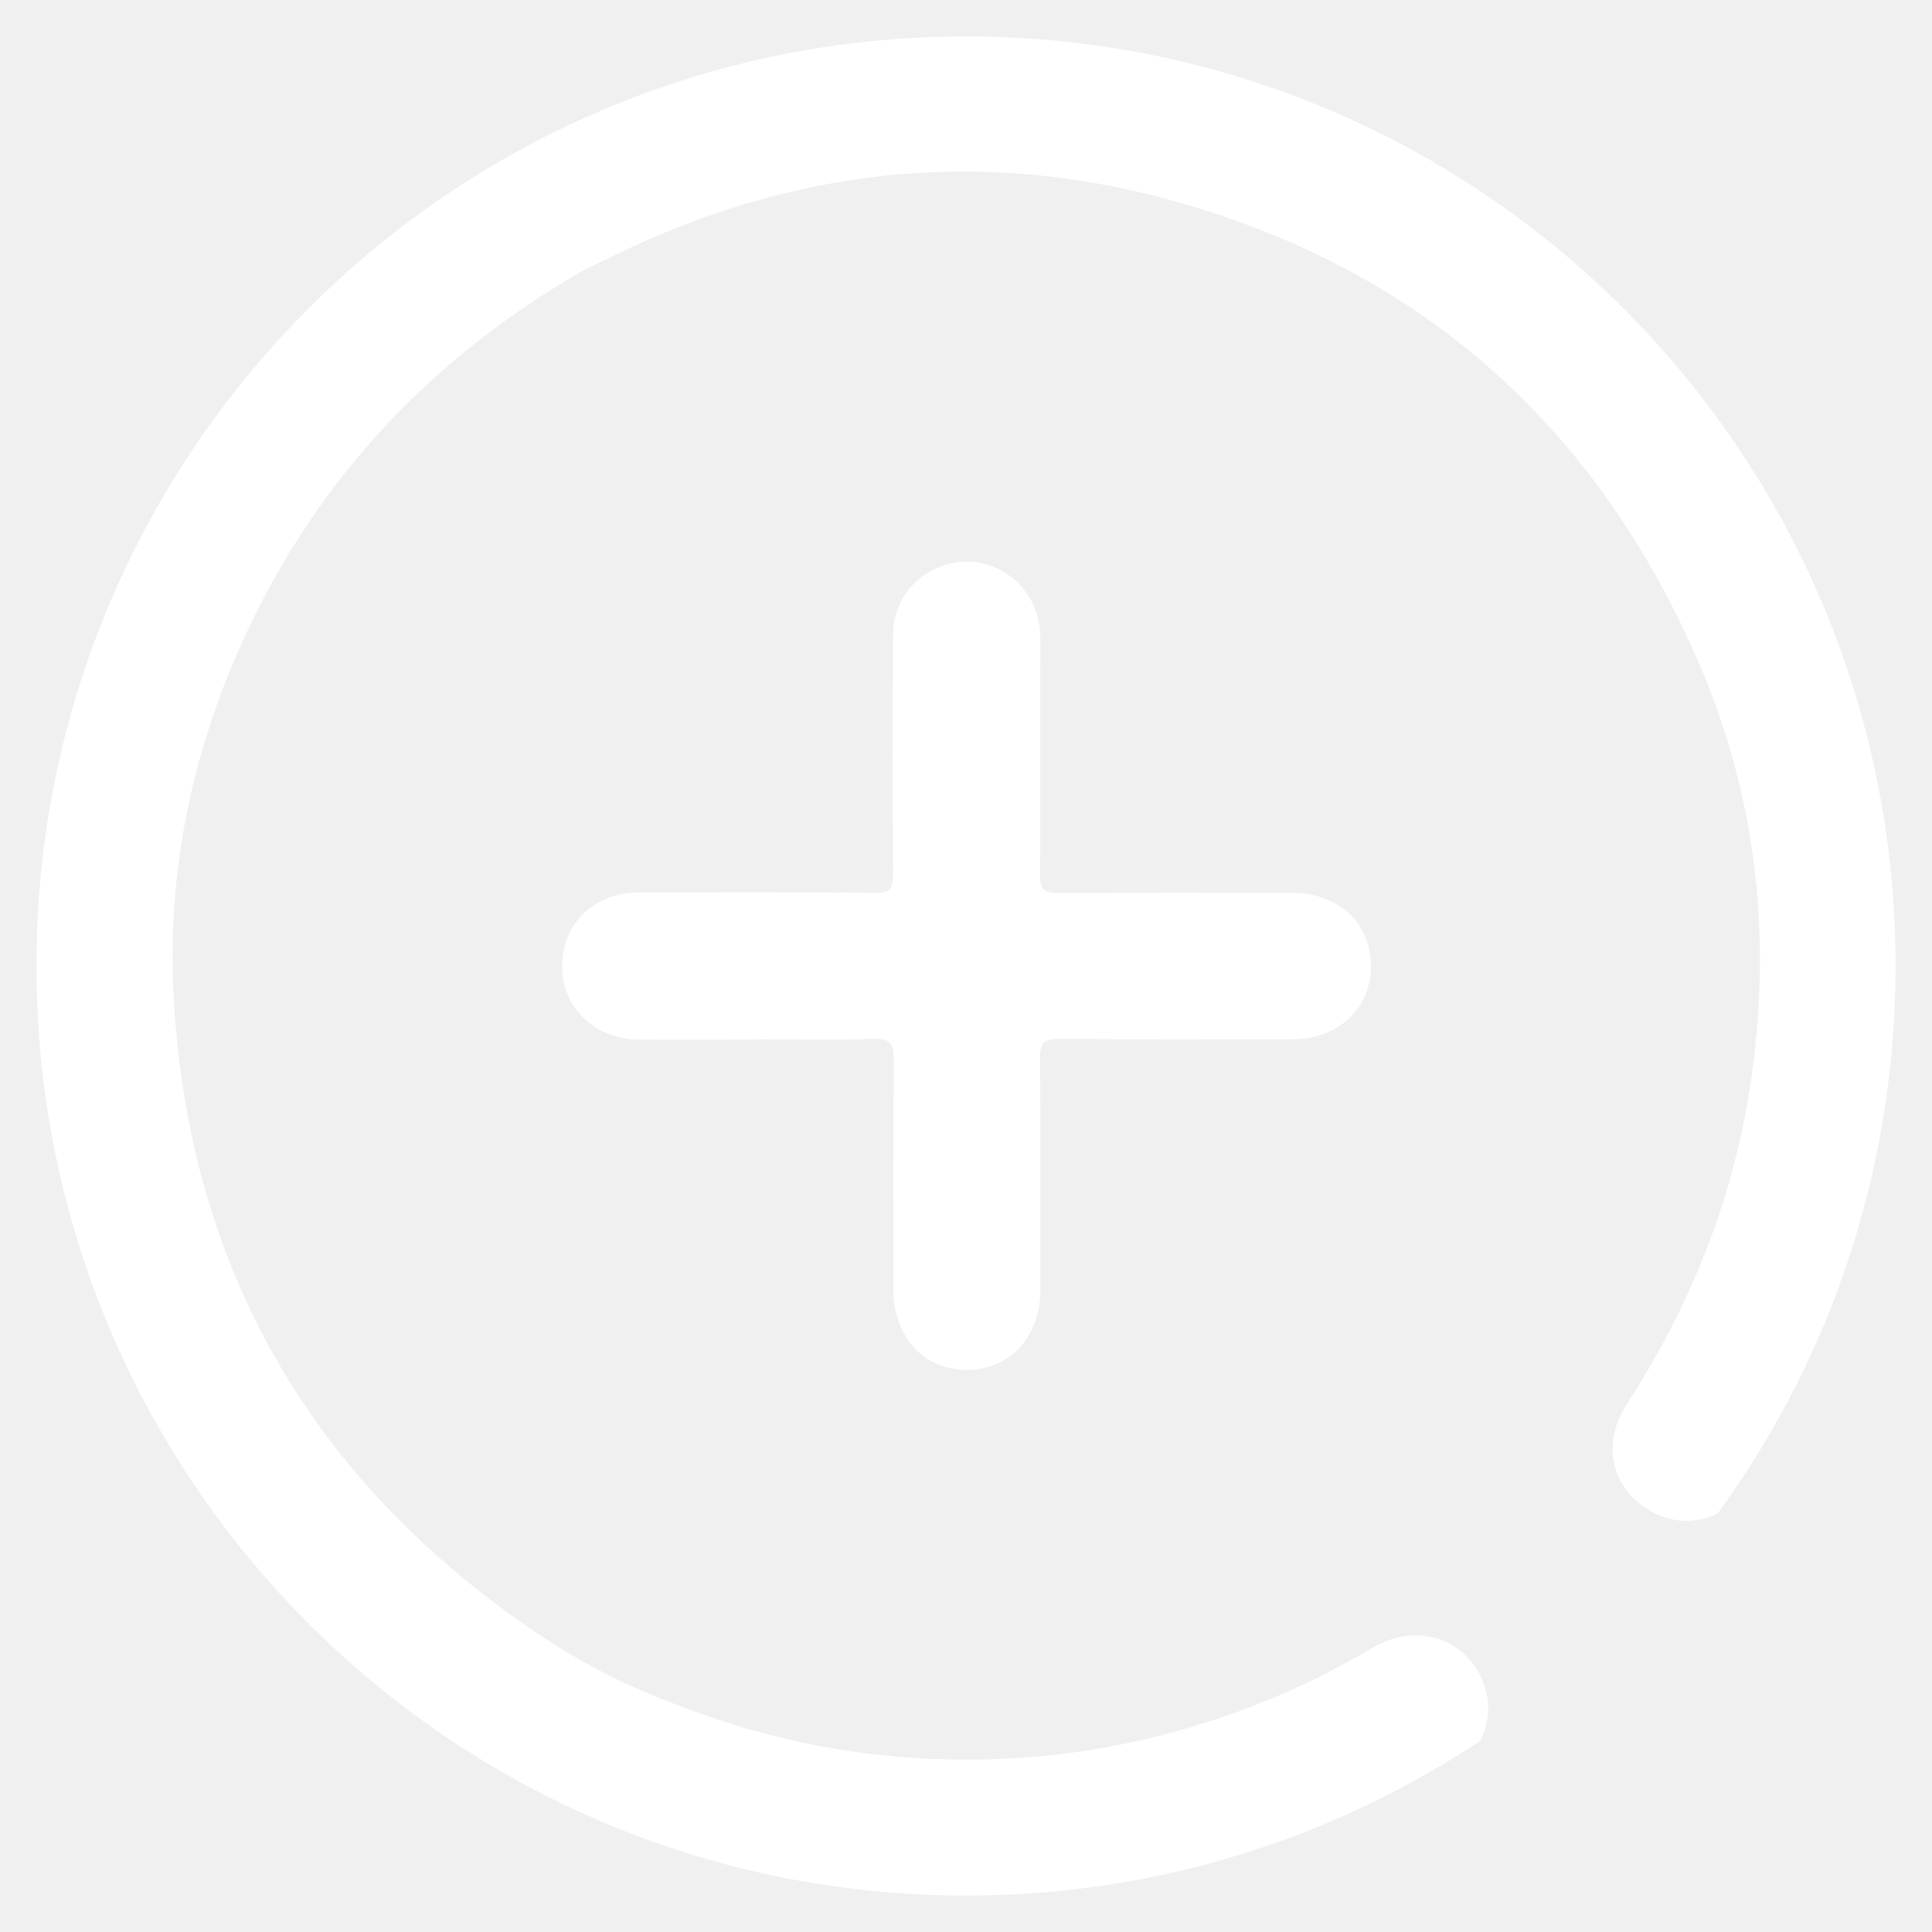
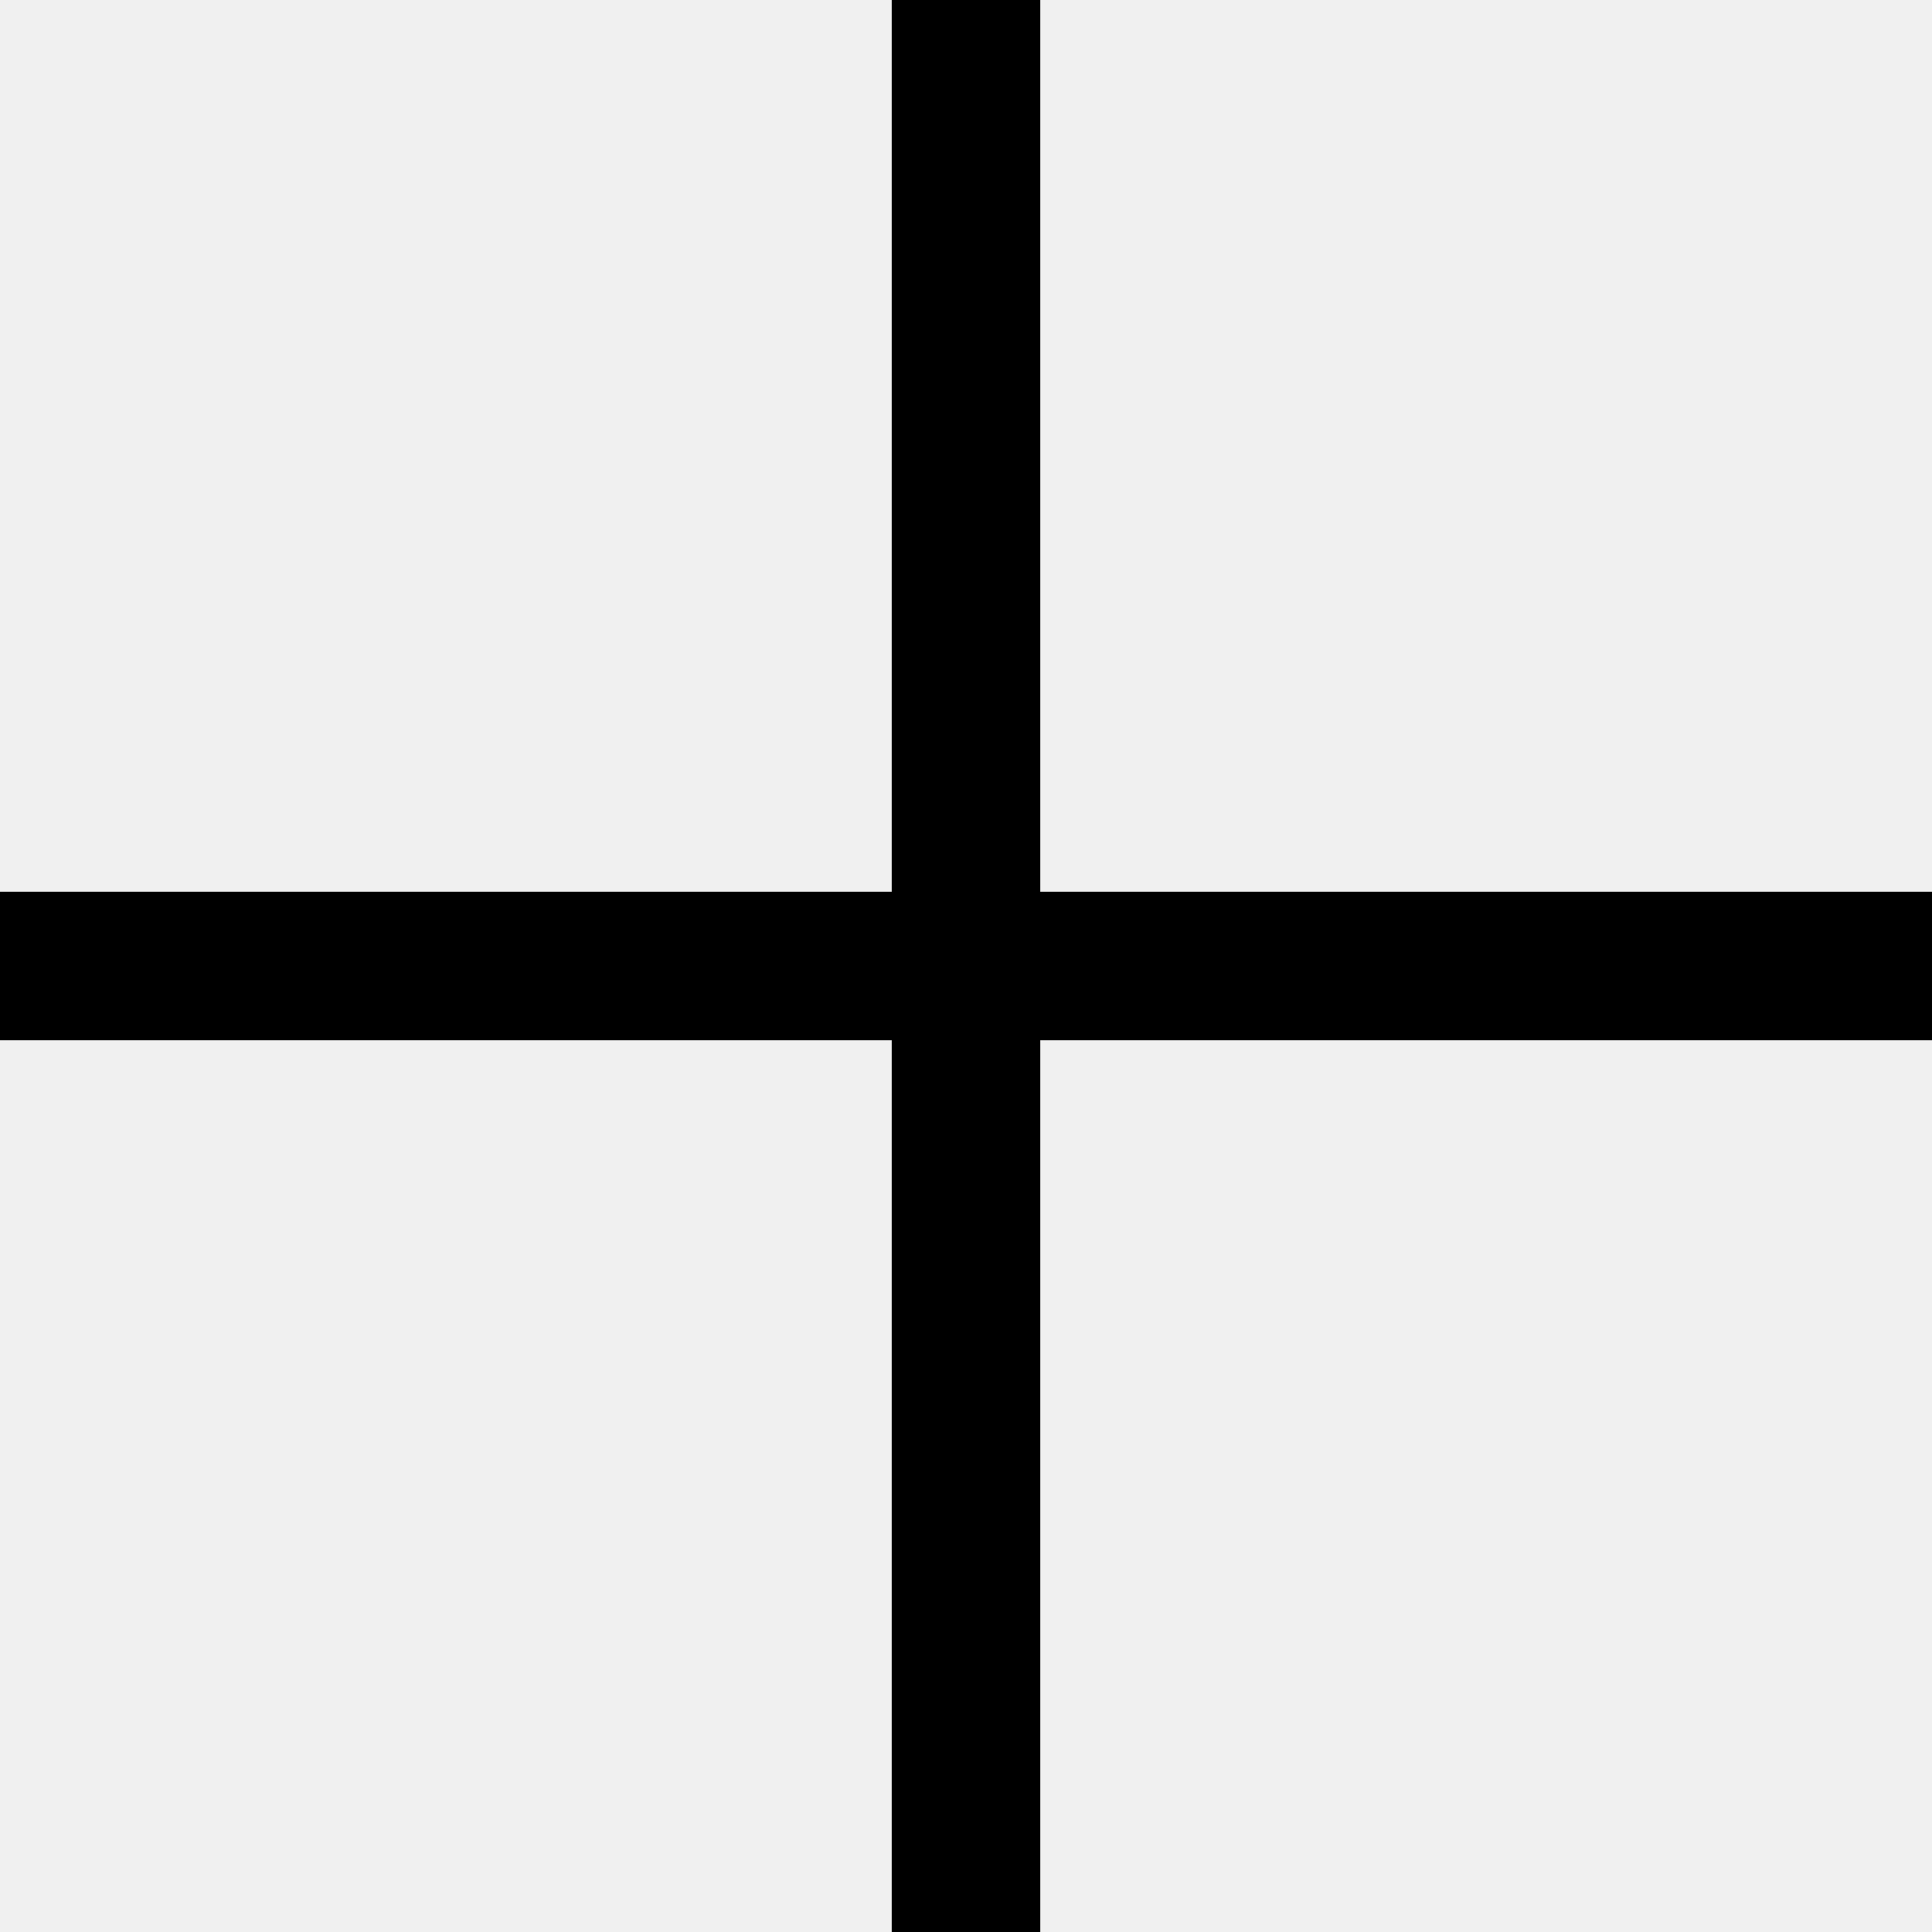
- <svg xmlns="http://www.w3.org/2000/svg" version="1.2" baseProfile="tiny-ps" viewBox="0 0 53 53" width="53" height="53">
-   <defs>
-     <clipPath clipPathUnits="userSpaceOnUse" id="cp1">
-       <path d="m-1121-4665h1440v5218h-1440z" />
-     </clipPath>
-     <clipPath clipPathUnits="userSpaceOnUse" id="cp2">
-       <path d="m26.5 52c-14.1 0-25.5-11.4-25.5-25.5c0-14.1 11.4-25.5 25.5-25.5c14.1 0 25.5 11.4 25.5 25.5c0 14.1-11.4 25.5-25.5 25.5z" />
-     </clipPath>
-     <linearGradient id="grd1" gradientUnits="userSpaceOnUse" x1=".7" y1="26.5" x2="52.3" y2="26.5">
-       <stop offset="0" stop-color="#FFFFFF" />
-       <stop offset="1" stop-color="#FFFFFF" />
-     </linearGradient>
-     <linearGradient id="grd2" gradientUnits="userSpaceOnUse" x1="15.4" y1="26.5" x2="37.6" y2="26.5">
-       <stop offset="0" stop-color="#FFFFFF" />
-       <stop offset="1" stop-color="#FFFFFF" />
-     </linearGradient>
-   </defs>
-   <style>
- 		tspan { white-space:pre }
- 		.s0 { fill: url(#grd1) } 
- 		.s1 { fill: #FFFFFF } 
- 		.s2 { fill: url(#grd2) } 
- 	</style>
-   <g id="Home (Desktop)" clip-path="url(#cp1)">
-     <g id="Group 7748">
-       <g id="Group 7744" clip-path="url(#cp2)">
-         <path id="Path 7024" class="s0" d="m52.3 24.59v3.83c-0.22 0.6-0.19 1.24-0.28 1.86c-0.57 3.77-1.92 7.25-4.02 10.43c-0.68 1.03-1.87 1.31-2.84 0.67c-0.97-0.63-1.21-1.8-0.55-2.83c1.73-2.67 2.9-5.54 3.39-8.69c0.64-4.08 0.2-8.05-1.46-11.82c-2.81-6.41-7.6-10.65-14.35-12.53c-5.32-1.48-10.5-0.89-15.45 1.55c-0.27 0.13-0.54 0.26-0.81 0.4c-4.06 2.35-7.15 5.6-9.15 9.86c-1.51 3.22-2.22 6.62-2.01 10.16c0.44 7.28 3.72 13.01 9.72 17.16c0.99 0.68 2.03 1.28 3.14 1.75c2.11 0.9 4.29 1.53 6.57 1.76c3.77 0.39 7.41-0.16 10.91-1.65c0.9-0.38 1.75-0.84 2.59-1.32c1.03-0.6 2.24-0.33 2.82 0.63c0.61 1.01 0.28 2.21-0.79 2.85c-3.41 2.02-7.09 3.22-11.05 3.55c-0.1 0.01-0.21-0.02-0.27 0.1h-4.03c-0.59-0.23-1.23-0.19-1.85-0.29c-1.67-0.29-3.33-0.64-4.91-1.3c-0.18-0.05-0.36-0.09-0.53-0.16c-3.49-1.38-6.55-3.41-9.16-6.12c-3.82-3.98-6.15-8.68-6.97-14.14c-0.08-0.55-0.05-1.13-0.27-1.66v-4.23c0.15-0.08 0.09-0.24 0.1-0.36c0.26-2.56 0.85-5.04 1.85-7.42c1.74-4.17 4.42-7.63 7.96-10.43c1.57-1.24 3.25-2.3 5.1-3.09c2.16-1.06 4.45-1.68 6.82-2.08c0.65-0.11 1.32-0.08 1.95-0.29h4.03c0.07 0.13 0.2 0.09 0.31 0.1c1.02 0.09 2.03 0.24 3.03 0.45c5.45 1.17 10.04 3.83 13.77 7.95c3.48 3.84 5.6 8.34 6.38 13.47c0.1 0.64 0.07 1.29 0.28 1.91z" />
-         <path id="Path 7025" class="s1" d="m24.39 52.3c-7.76 0-15.52 0-23.28 0.01c-0.35 0-0.41-0.07-0.41-0.41c0.01-7.76 0.01-15.52 0.01-23.28c0.22 0.53 0.19 1.1 0.27 1.66c0.82 5.46 3.16 10.16 6.97 14.14c2.6 2.71 5.66 4.74 9.16 6.12c0.17 0.07 0.35 0.11 0.53 0.16c1.57 0.67 3.23 1.01 4.91 1.3c0.61 0.11 1.25 0.06 1.85 0.29z" />
-         <path id="Path 7026" class="s2" d="m20.71 28.52c-1.06 0-2.12 0.01-3.17 0c-1.22-0.01-2.12-0.86-2.12-2.02c0-1.16 0.89-2.02 2.11-2.02c2.17 0 4.33-0.01 6.5 0.01c0.38 0 0.47-0.11 0.47-0.48c-0.02-2.2-0.02-4.4 0-6.6c0.01-0.95 0.62-1.7 1.53-1.94c0.86-0.23 1.78 0.17 2.24 0.97c0.21 0.36 0.27 0.75 0.27 1.16c-0.01 2.13 0.01 4.26-0.01 6.4c0 0.4 0.11 0.5 0.5 0.5c2.13-0.02 4.26-0.01 6.4-0.01c1.28 0 2.17 0.83 2.18 2c0 1.17-0.89 2.02-2.16 2.02c-2.13 0-4.26 0.01-6.4-0.01c-0.43 0-0.52 0.12-0.52 0.53c0.02 2.11 0.01 4.23 0.01 6.35c0 1.3-0.84 2.21-2.04 2.2c-1.17-0.01-1.99-0.91-1.99-2.19c0-2.1-0.01-4.2 0.01-6.3c0-0.44-0.08-0.61-0.56-0.59c-1.07 0.04-2.15 0.01-3.22 0.01z" />
-       </g>
-     </g>
-   </g>
+ <svg xmlns="http://www.w3.org/2000/svg" x="0px" y="0px" width="13px" height="13px" viewBox="0 0 13 13" style="enable-background:new 0 0 13 13;" xml:space="preserve" class="bm-icon">
+   <style type="text/css">.st0{fill:#010101;}</style>
+   <rect x="6" class="verticale" width="1" height="13" />
+   <rect x="6" y="0" transform="matrix(4.547455e-11 1 -1 4.547455e-11 13 -2.744391e-10)" class="horizontal" width="1" height="13" />
</svg>
